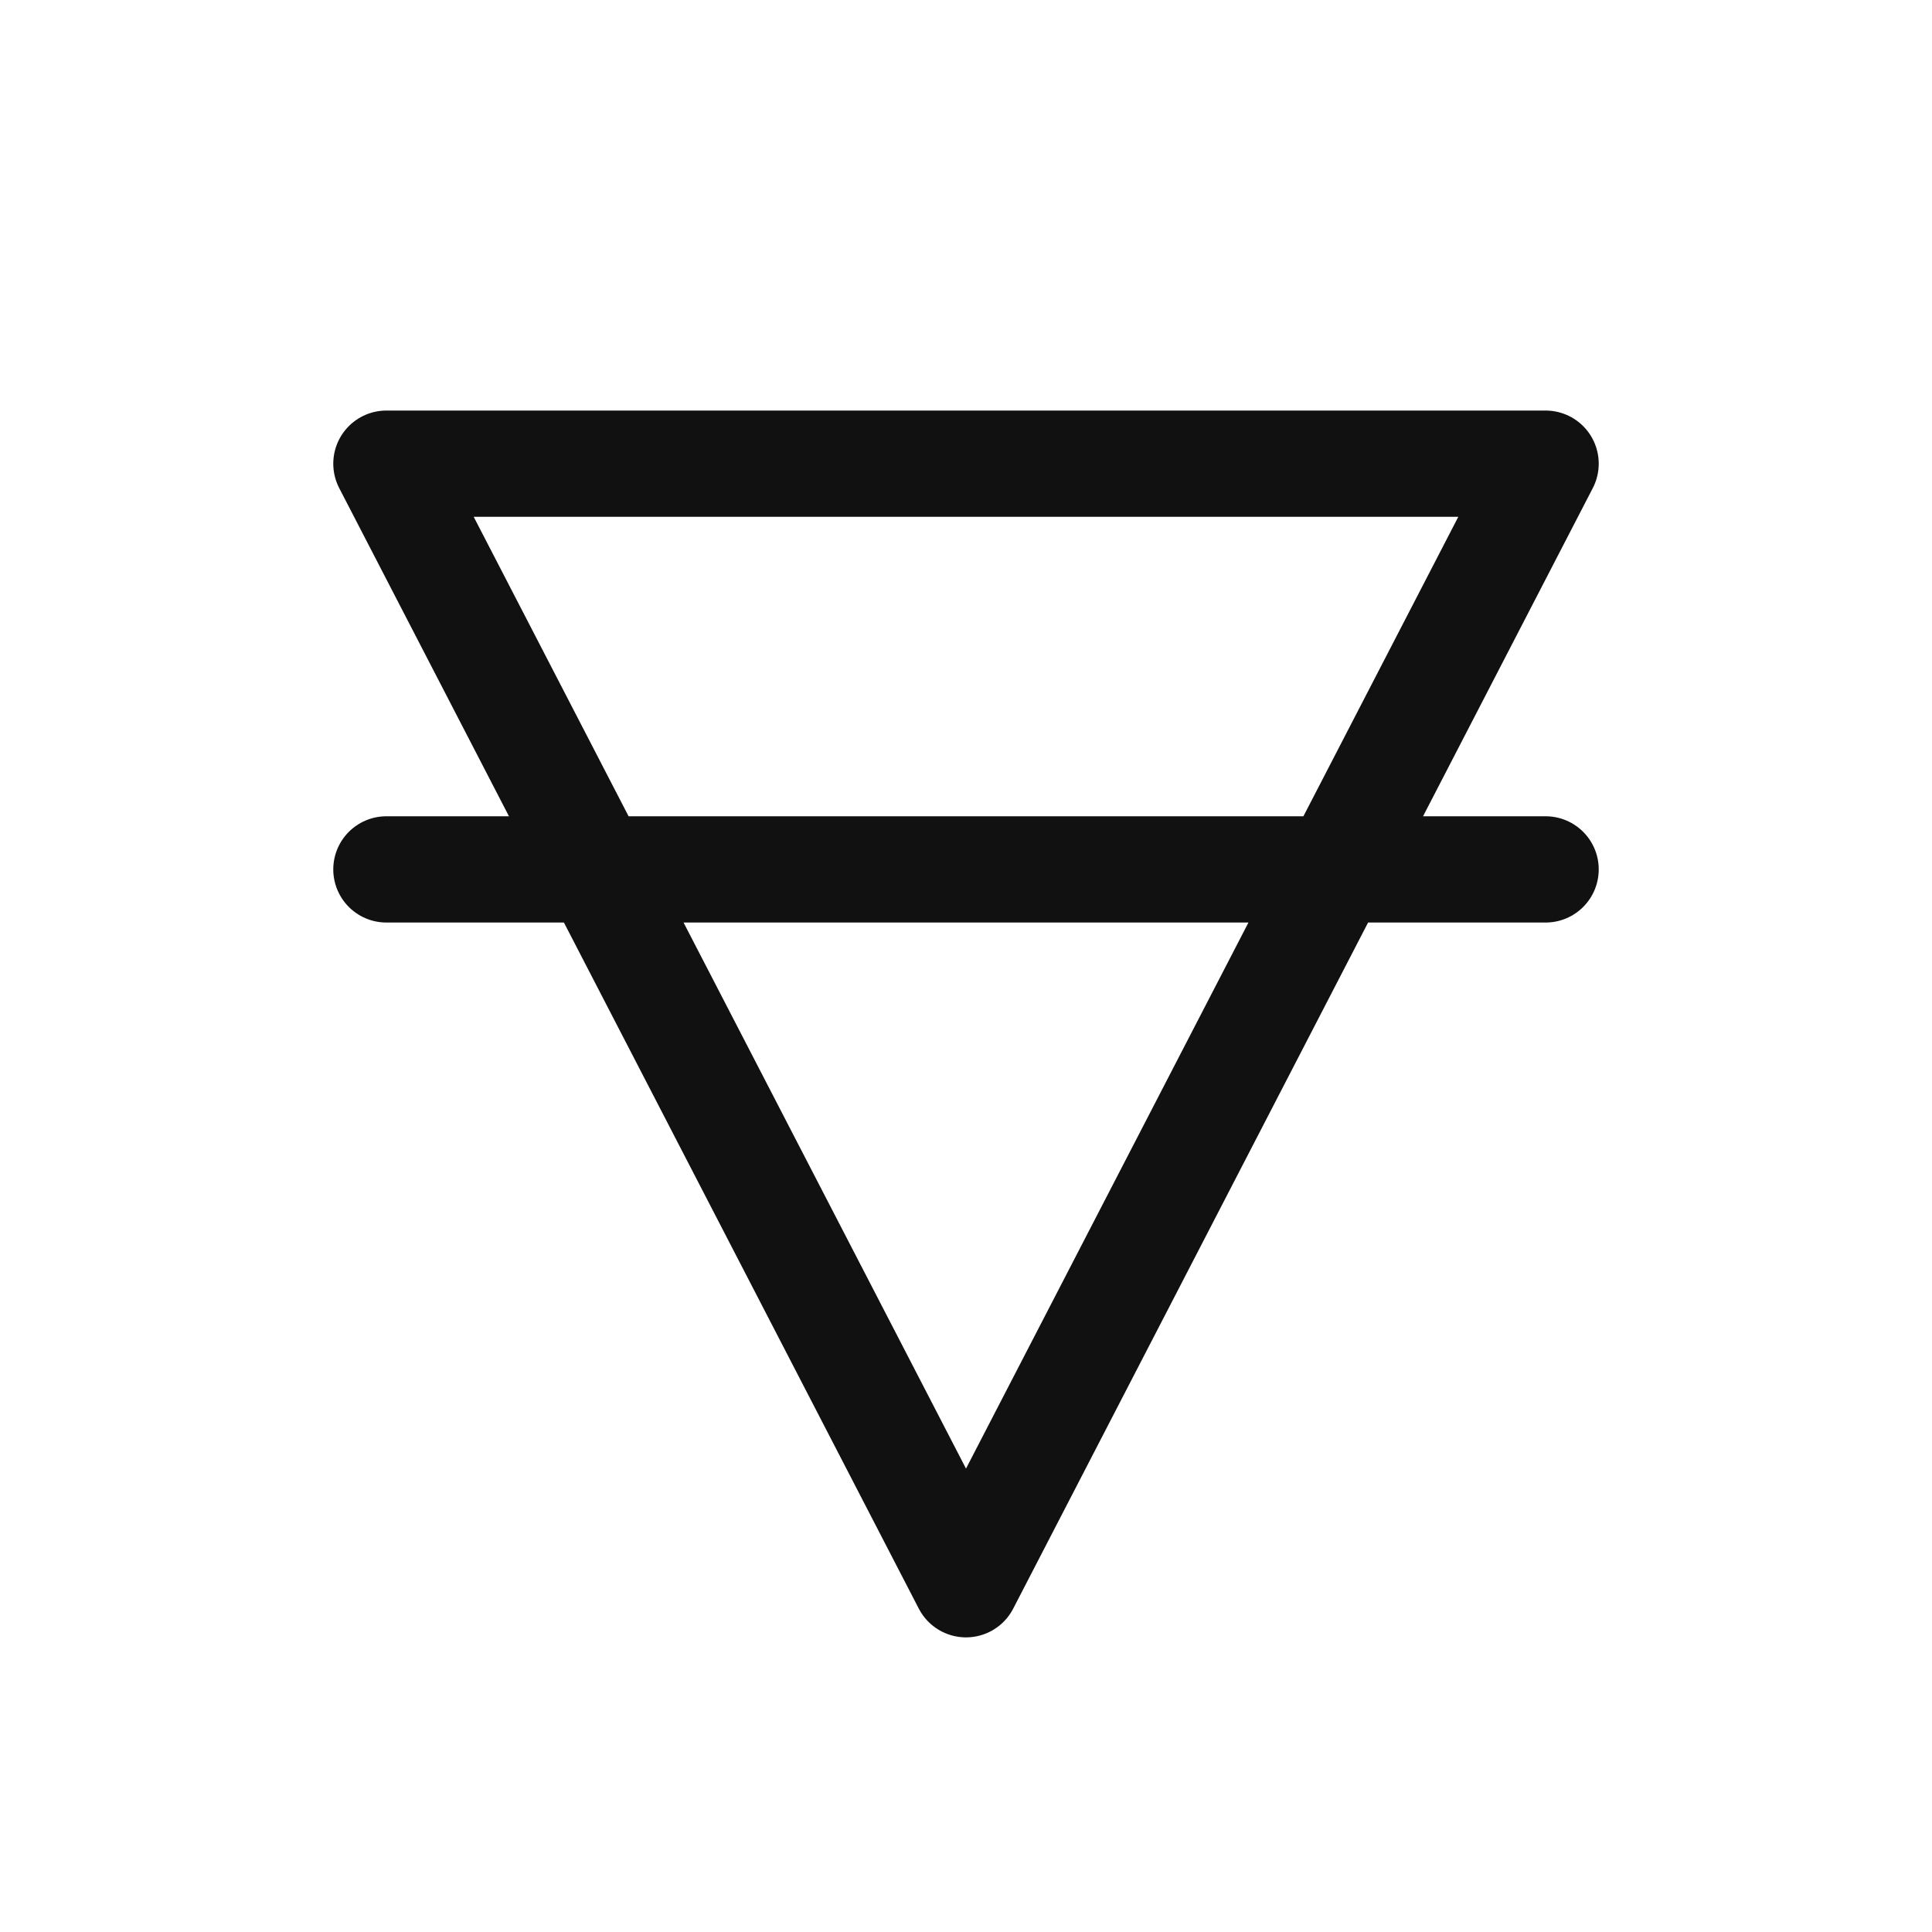
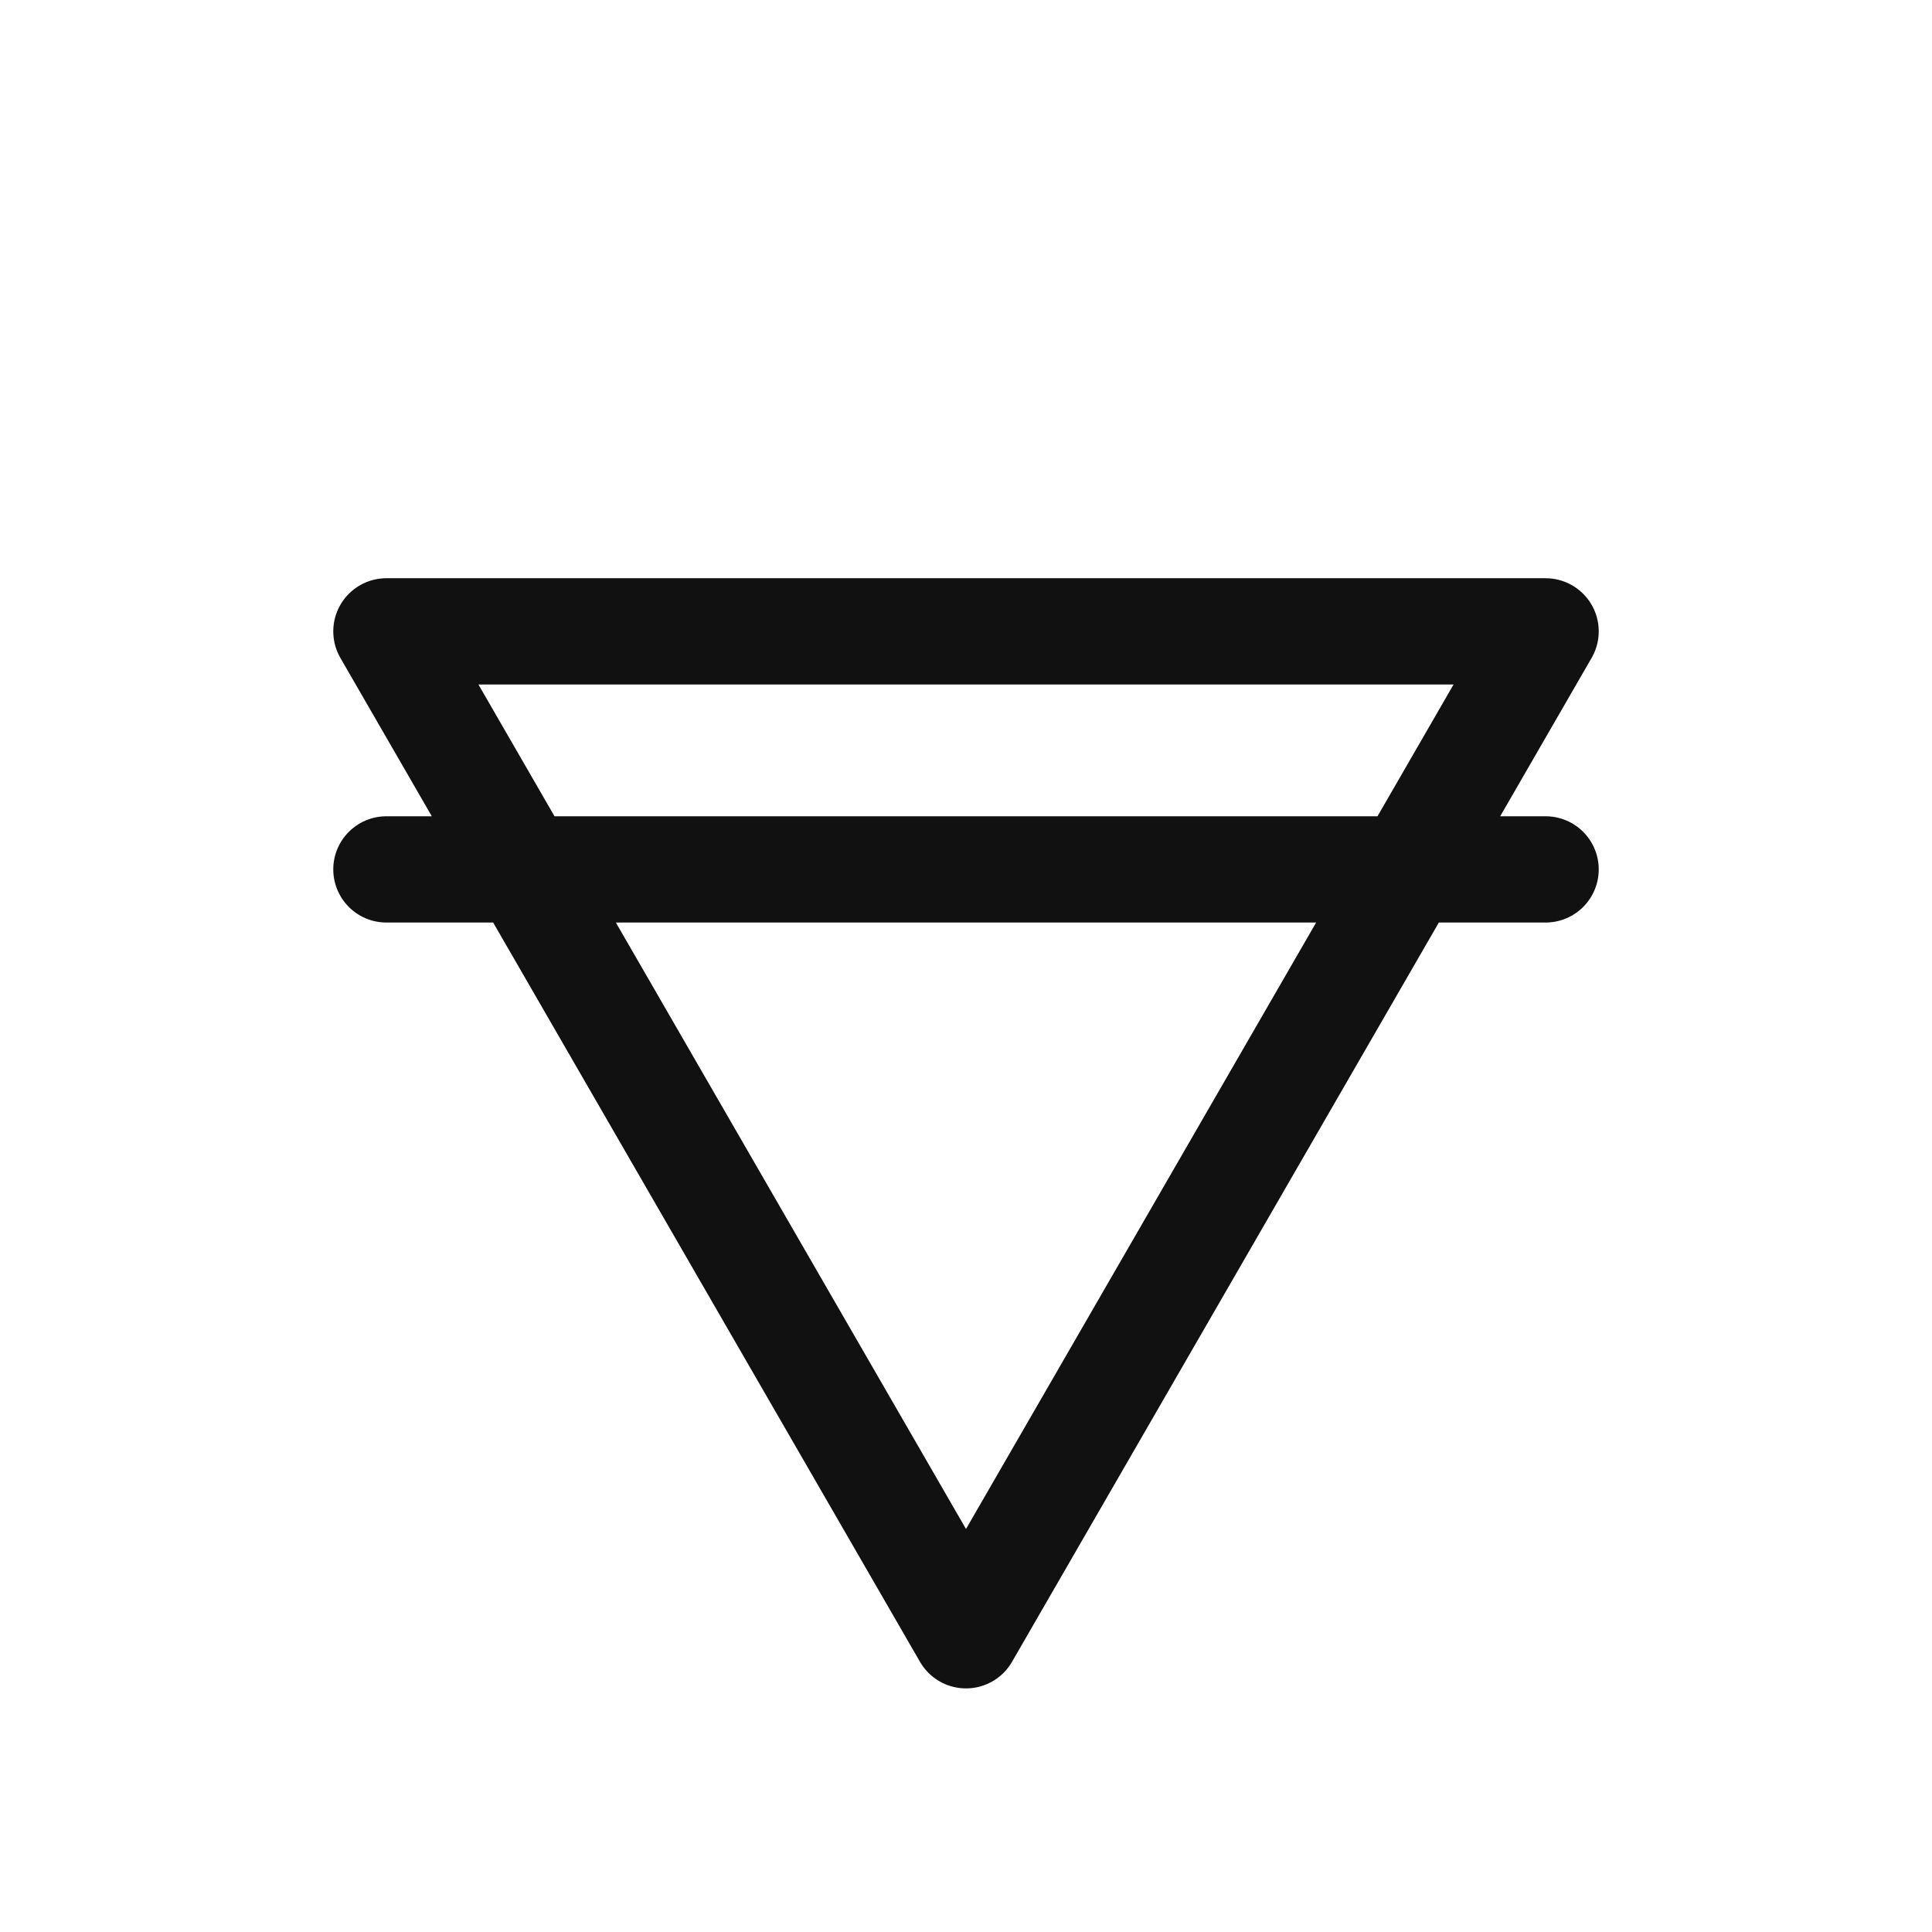
<svg xmlns="http://www.w3.org/2000/svg" viewBox="0 0 100 100" role="img" aria-label="Earth">
-   <path d="M20 24H80L50 82Z M20 45H80" fill="none" stroke="#111111" stroke-width="5.5" stroke-linecap="round" stroke-linejoin="round" />
+   <path d="M20 32.679H80L50 84.641Z M20 45H80" fill="none" stroke="#111111" stroke-width="5.5" stroke-linecap="round" stroke-linejoin="round" />
</svg>
